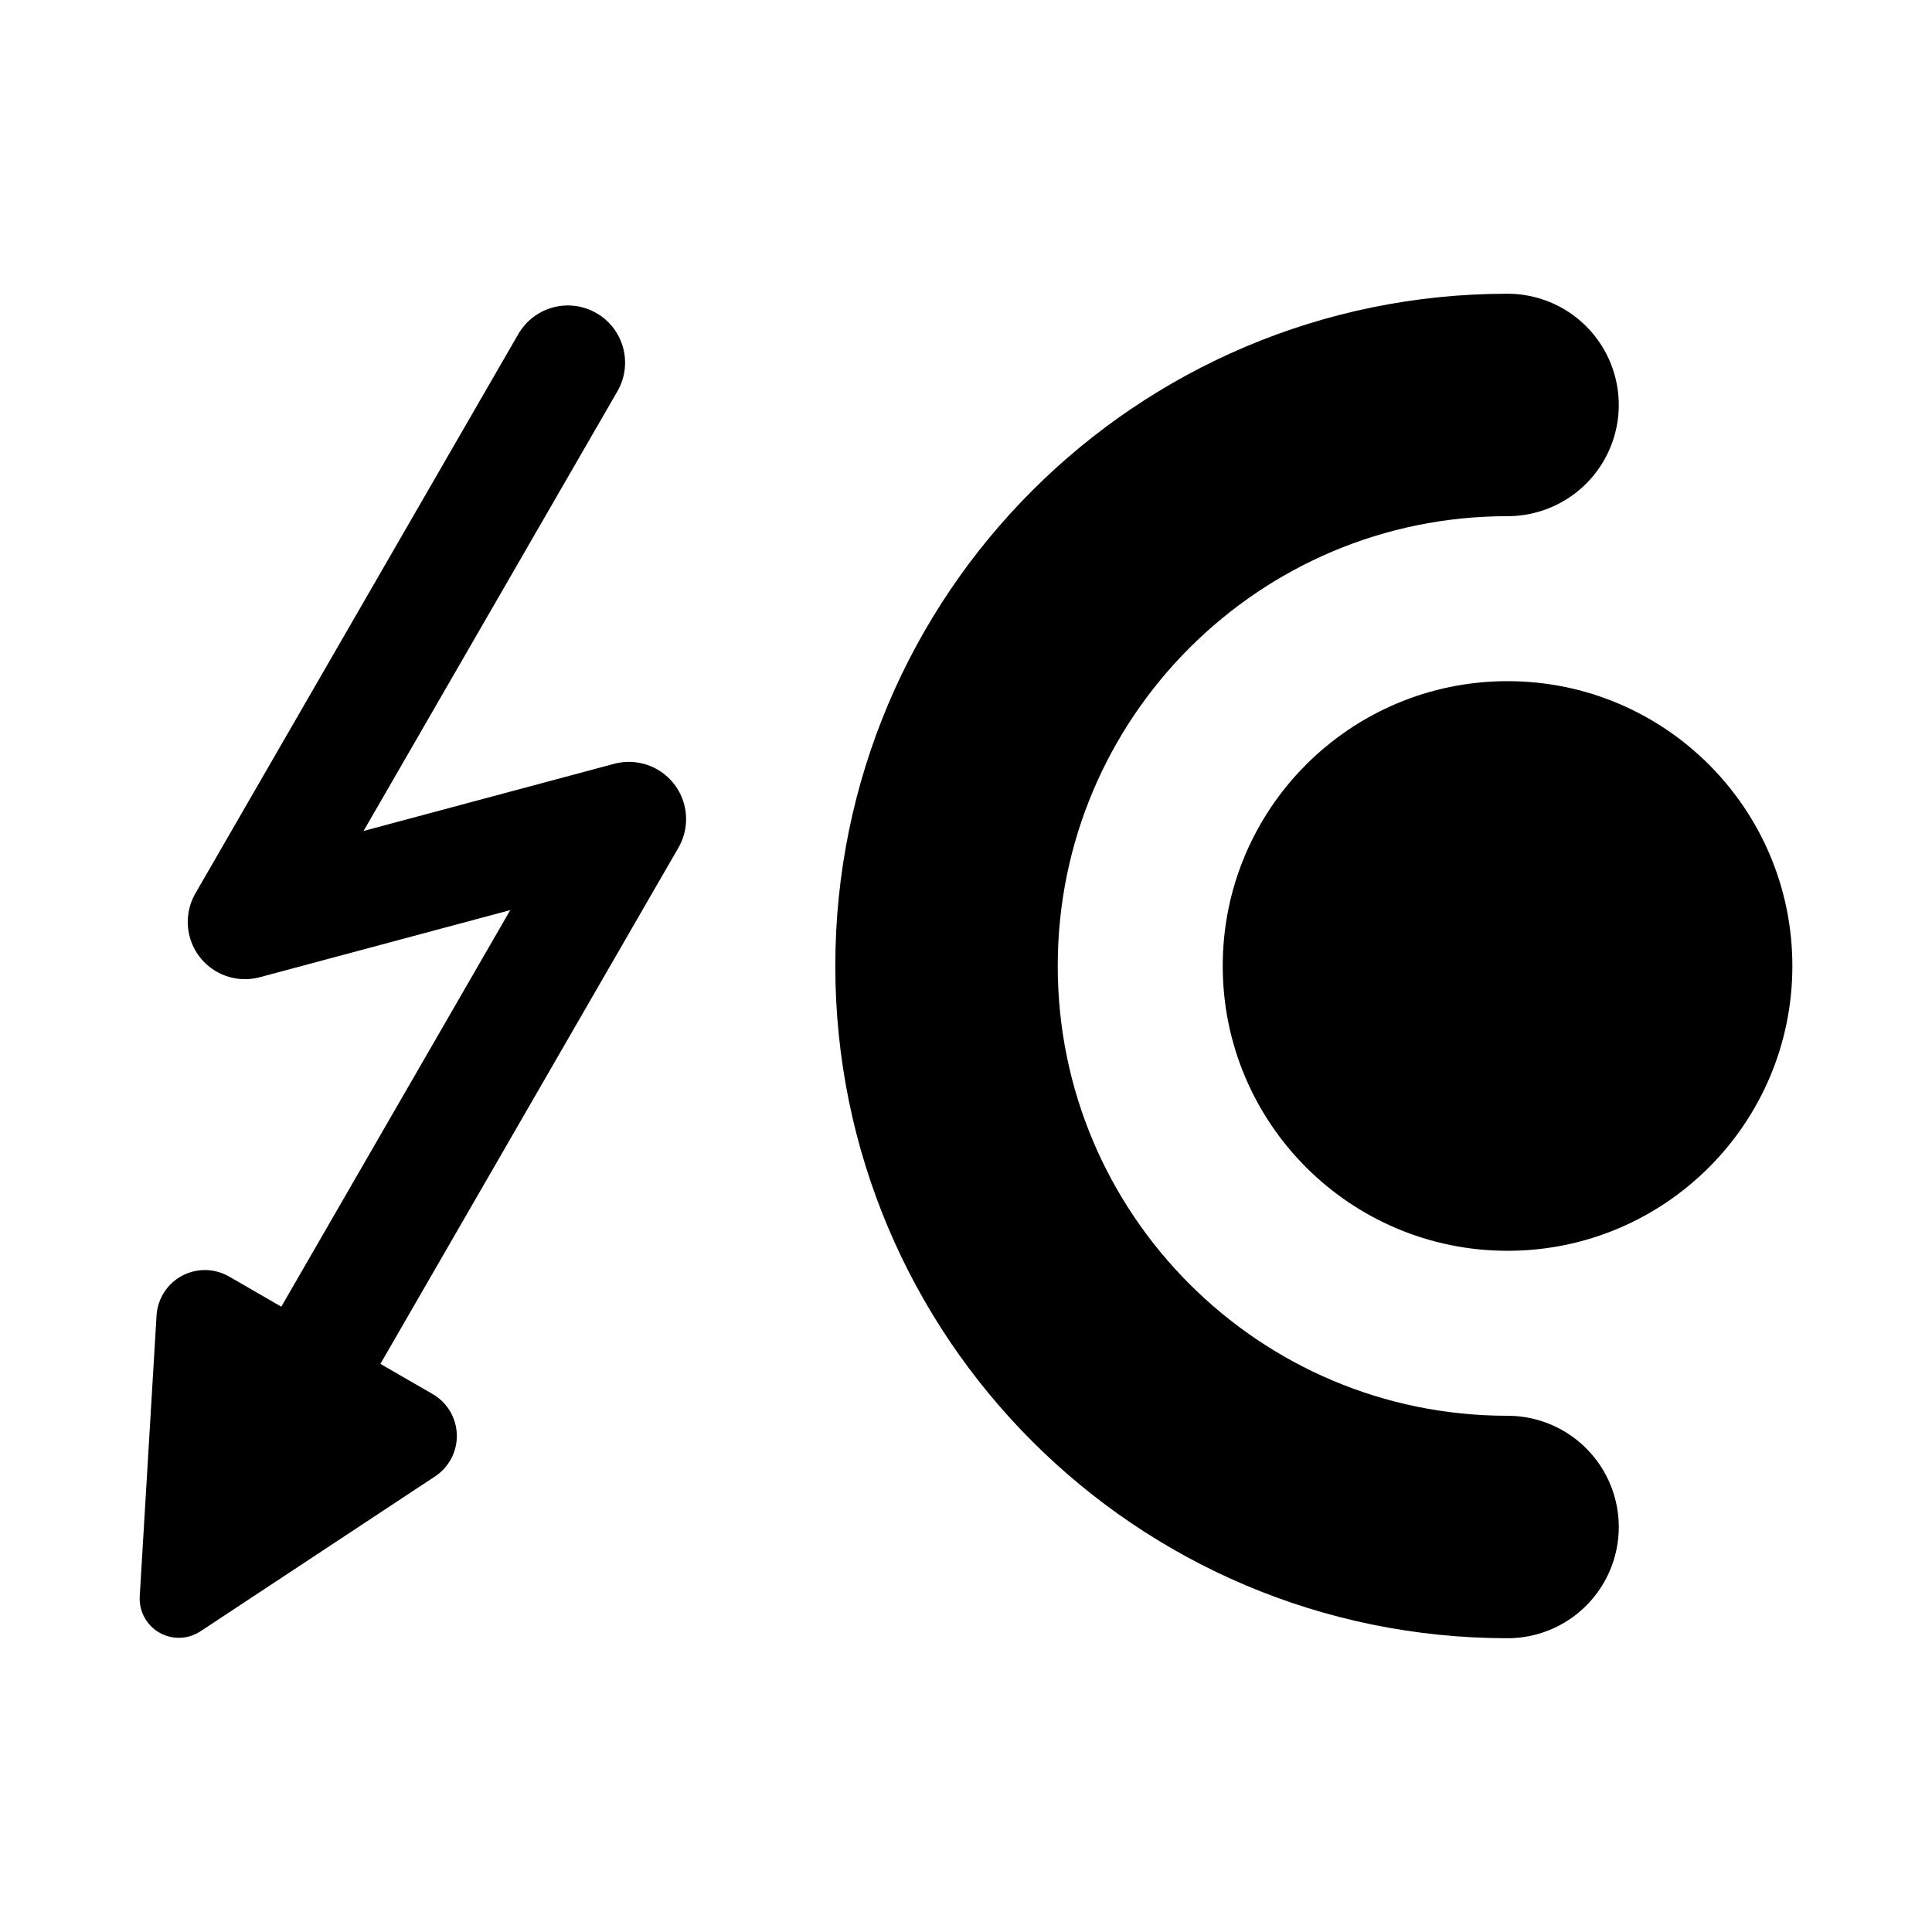
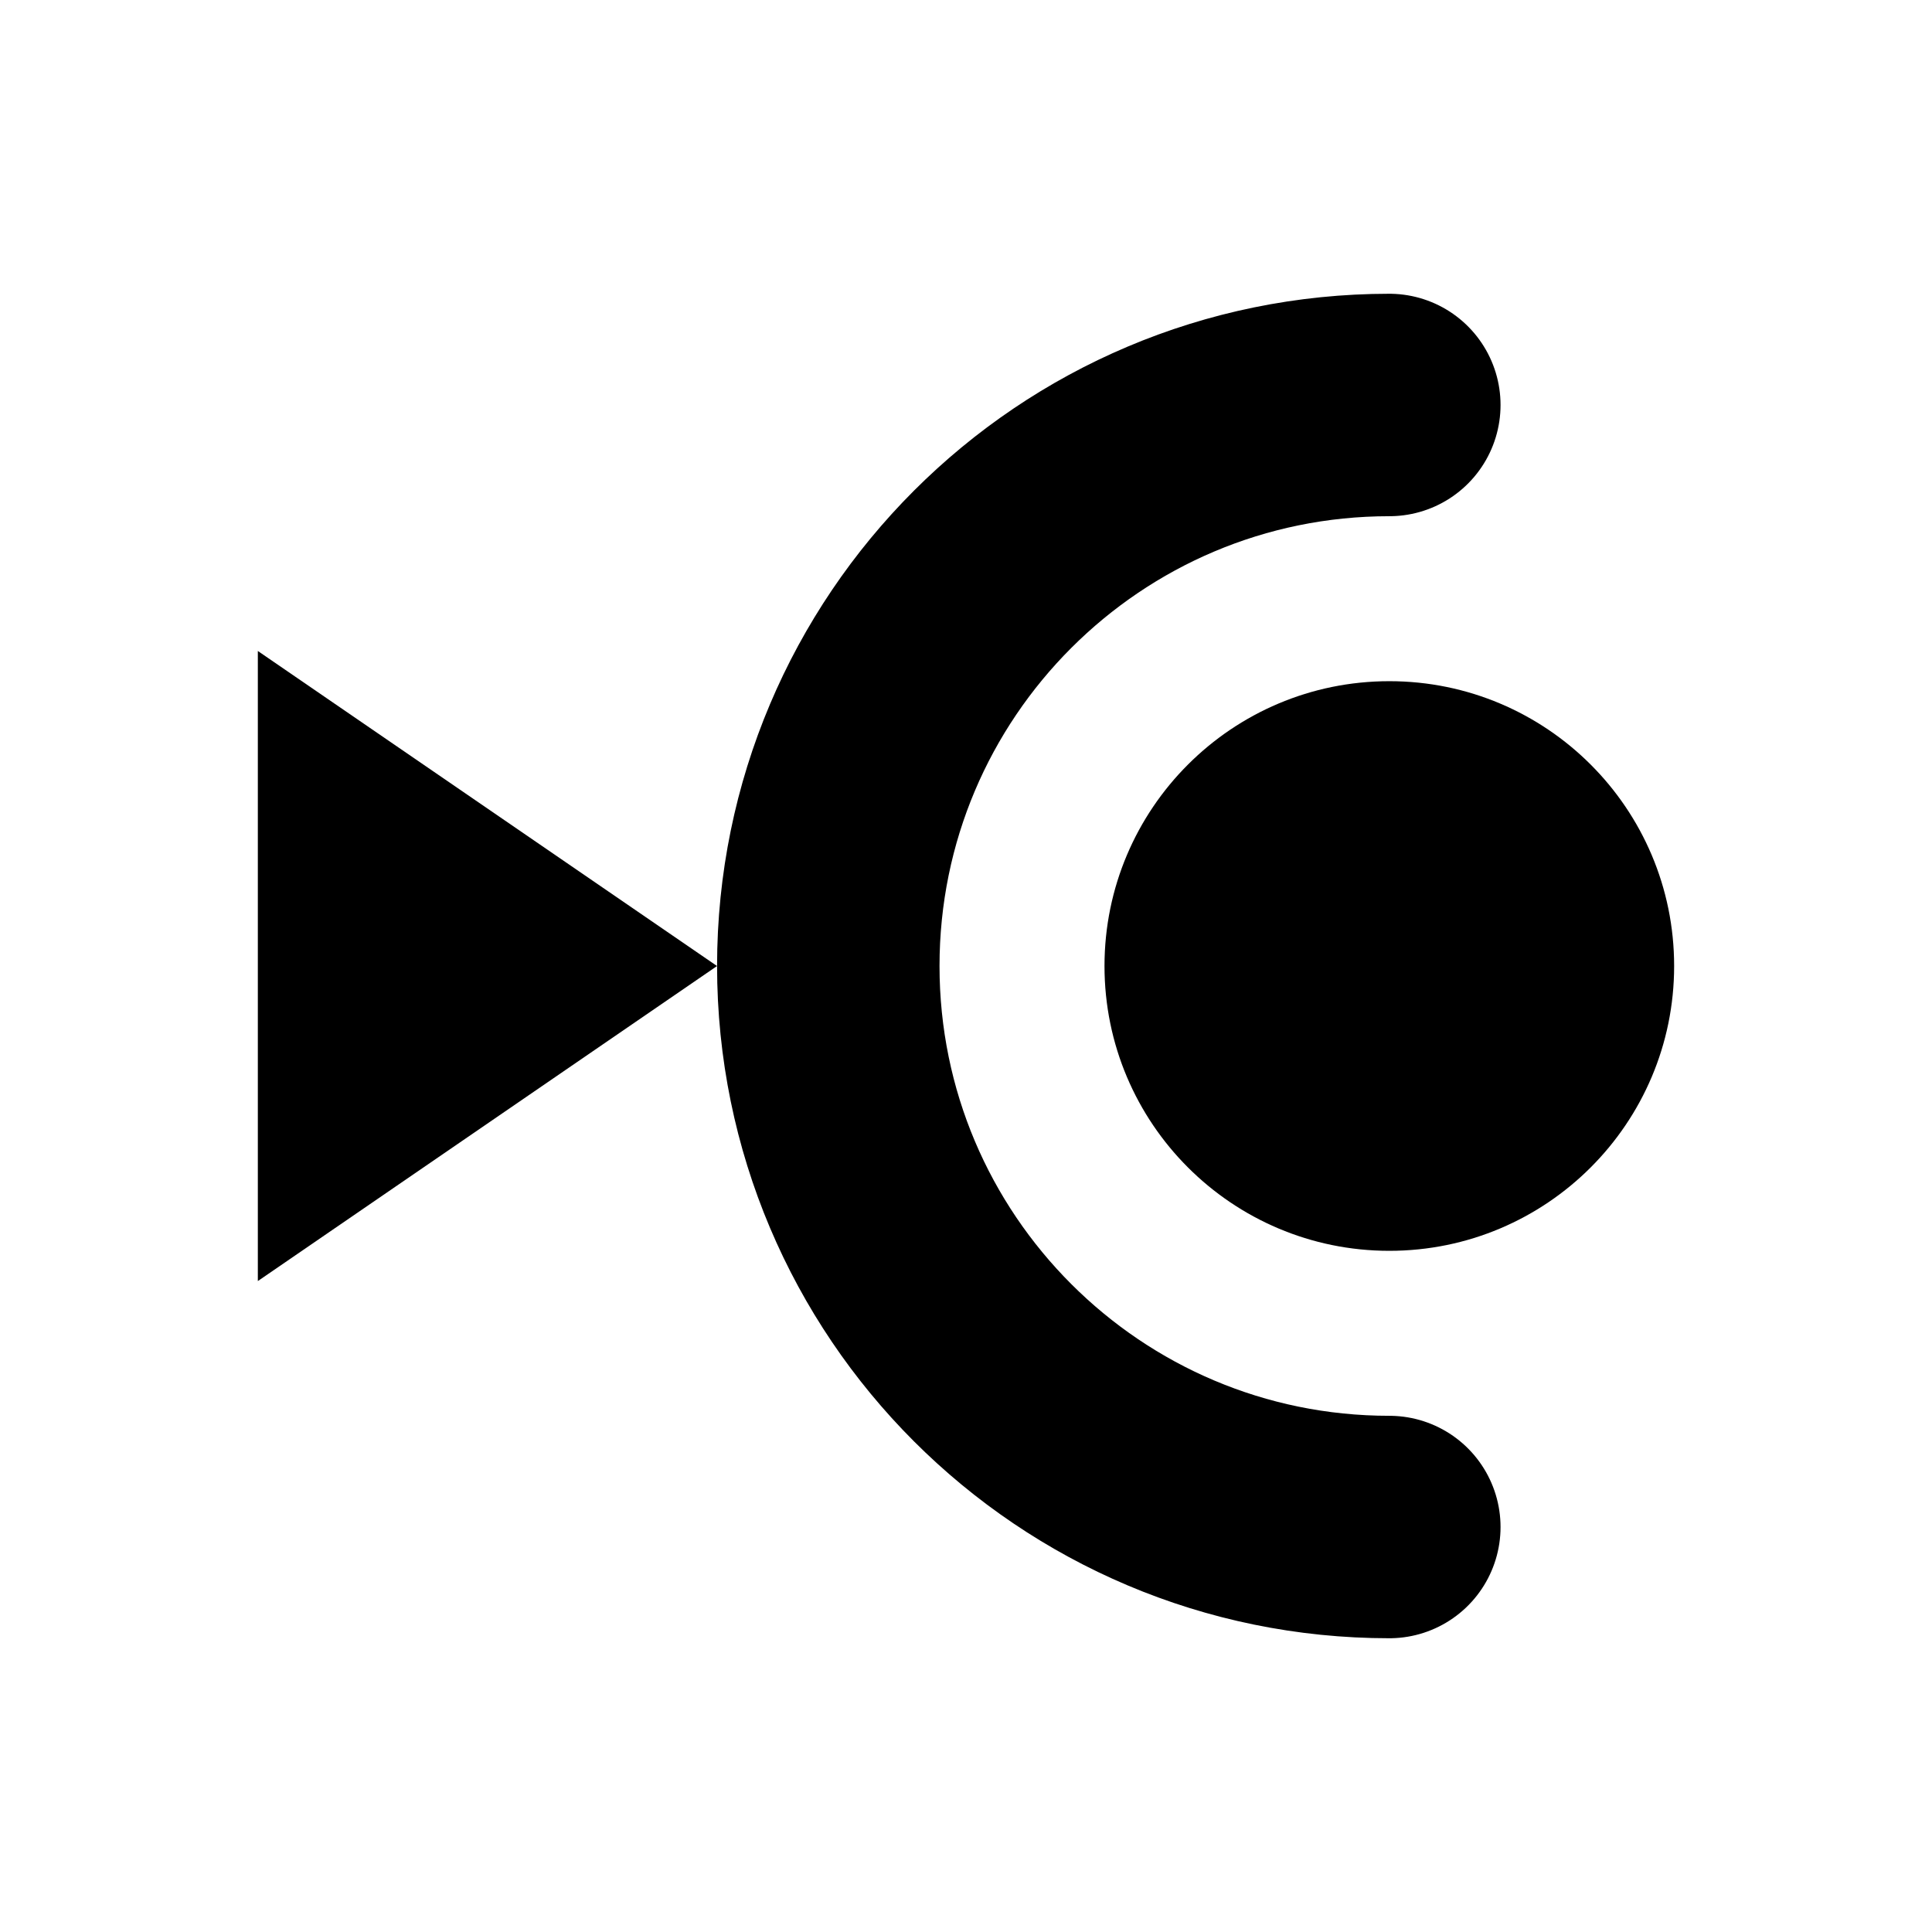
<svg xmlns="http://www.w3.org/2000/svg" width="9.375mm" height="9.375mm" viewBox="0 0 9.375 9.375" version="1.1" id="svg8640">
-   <defs id="defs8634">
-     <marker style="overflow:visible" id="marker6234" refX="0" refY="0" orient="auto-start-reverse" markerWidth="3" markerHeight="3" viewBox="0 0 6.135 5.93" preserveAspectRatio="xMidYMid">
-       <path transform="scale(0.7)" d="m -0.211,-4.106 6.422,3.211 a 1,1 90 0 1 0,1.789 L -0.211,4.106 A 1.236,1.236 31.717 0 1 -2,3 v -6 a 1.236,1.236 148.283 0 1 1.789,-1.106 z" style="fill:context-stroke;fill-rule:evenodd;stroke:none" id="path6232" />
-     </marker>
-   </defs>
-   <g id="layer1" transform="translate(-89.0878,-148.6191)">
-     <g id="g7224" transform="matrix(0.2645833,0,0,0.2645833,-38.49506,-105.119)">
-       <rect y="959.01" x="482.203" height="35.433" width="35.433" id="rect2357" style="fill:none" />
-       <g id="g7206" transform="matrix(0.4477254,0,0,0.4477254,276.0633,575.2842)">
-         <g id="g7202" transform="matrix(-1,0,0,1,949.9688,5.968036)">
-           <circle style="fill:#000000;stroke:none;stroke-width:1.512;stroke-linecap:round;stop-color:#000000" id="circle7198" cx="427.8" cy="890.658" r="11.667" />
-           <path style="fill:none;stroke:#000000;stroke-width:9.112;stroke-linecap:round;stroke-dasharray:none;stop-color:#000000" id="path7200" d="m 427.8,867.677 a 22.981,22.981 0 0 1 22.981,22.981 22.981,22.981 0 0 1 -22.981,22.981" />
+   <defs id="defs8634" />
+   <g id="layer1" transform="translate(-92.88611,-147.6733)">
+     <g id="g2338" transform="matrix(0.2645833,0,0,0.2645833,-4.085801,-121.7772)">
+       <rect y="1018.396" x="366.508" height="35.433" width="35.433" id="rect2330" style="fill:none" />
+       <g id="g2292" transform="matrix(0.4477254,0,0,0.4477254,152.4514,564.6736)">
+         <g id="g2253" transform="matrix(-1,0,0,1,962.8085,162.3061)">
+           <circle style="fill:#000000;stroke:none;stroke-width:1.512;stroke-linecap:round;stop-color:#000000" id="circle2248" cx="427.8" cy="890.658" r="11.667" />
+           <path style="fill:none;stroke:#000000;stroke-width:9.112;stroke-linecap:round;stroke-dasharray:none;stop-color:#000000" id="path2250" d="m 427.8,867.677 a 22.981,22.981 0 0 1 22.981,22.981 22.981,22.981 0 0 1 -22.981,22.981" />
        </g>
-         <path style="fill:none;stroke:#000000;stroke-width:4.687;stroke-linecap:round;stroke-linejoin:round;stroke-dasharray:none;stroke-opacity:1;marker-end:url(#marker6234)" d="m 483.677,871.913 -13.227,22.91 15.726,-4.214 -13.812,23.924" id="path7204" />
+         <path id="path2270" style="stroke-width:9.112;stroke-linecap:round;stop-color:#000000" d="m 488.66,1040.06 18.81,12.905 -18.81,12.905 z" />
      </g>
    </g>
  </g>
</svg>
